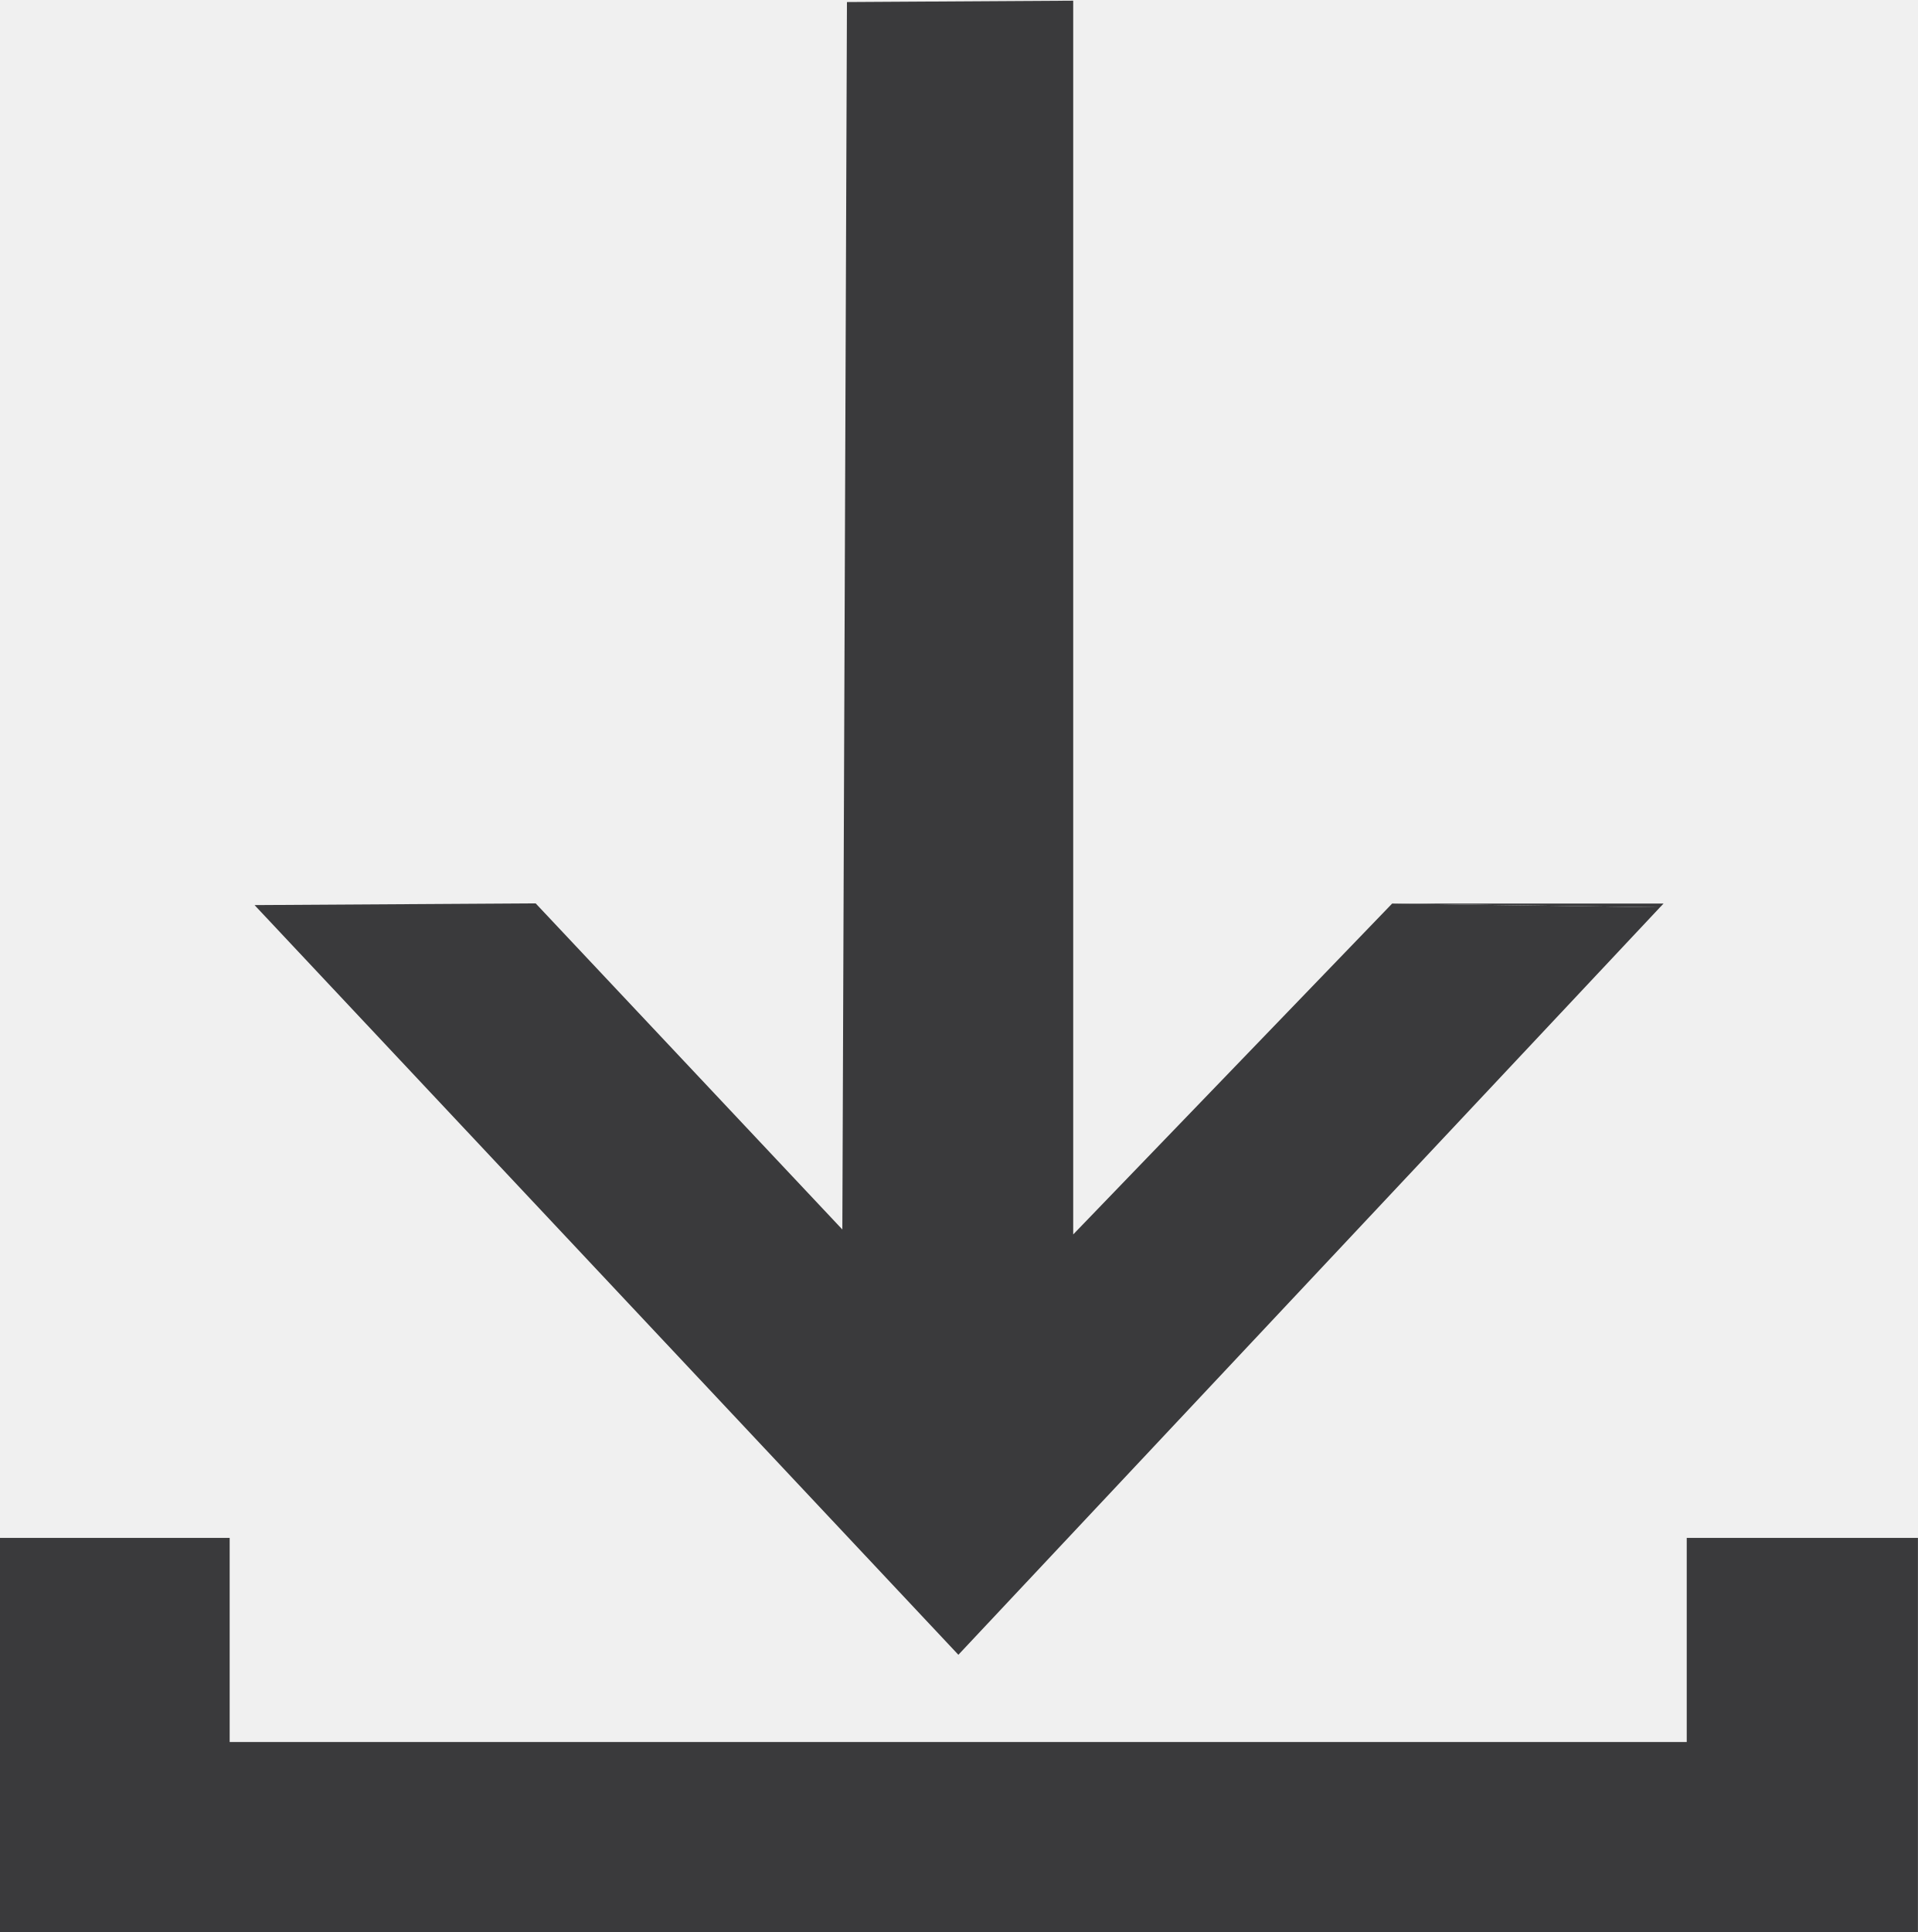
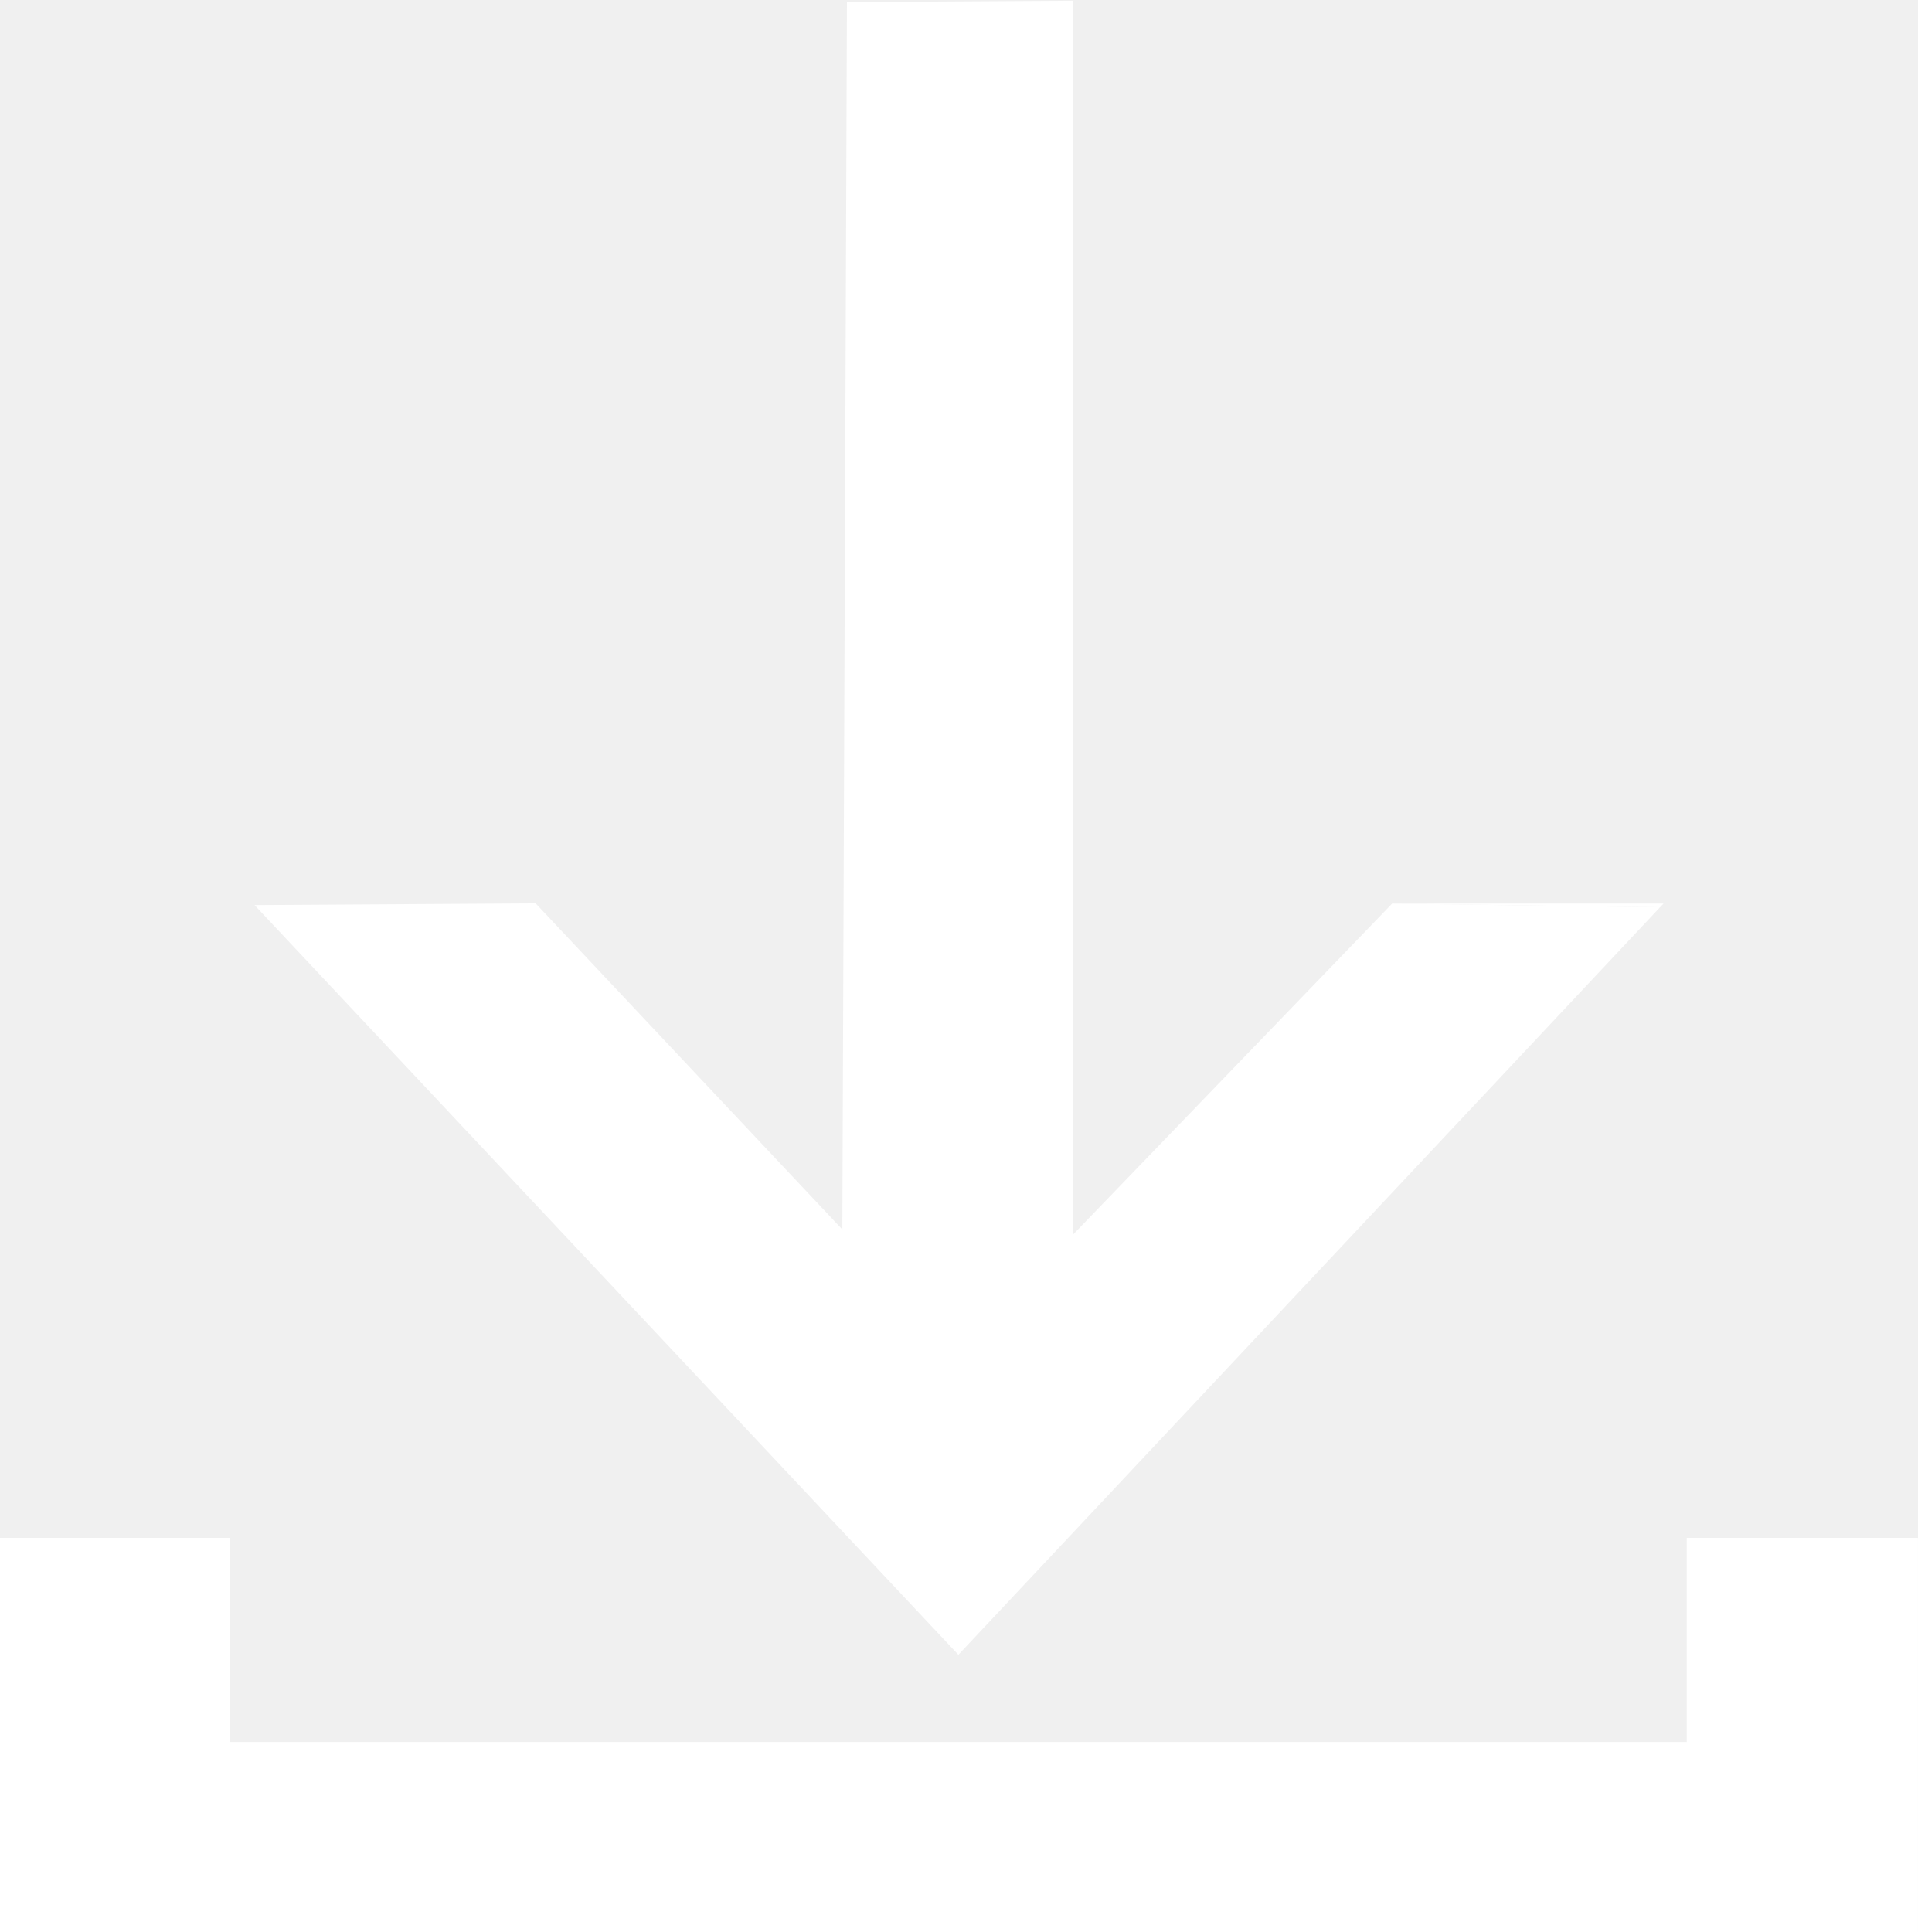
<svg xmlns="http://www.w3.org/2000/svg" id="Layer_1" data-name="Layer 1" viewBox="0 0 112.57 113.39">
  <defs>
-     <style>.cls-1{fill:white;}.cls-2{fill:#3a3a3c;}</style>
+     <style>.cls-1{fill:white;}.cls-2{fill:white;}</style>
  </defs>
  <path class="cls-1" d="M132.9,84.88" transform="translate(-85.29 -84.88)" />
  <path class="cls-1" d="M141.54,182" transform="translate(-85.29 -84.88)" />
  <polygon class="cls-2" points="0 90.26 13.48 90.26 13.48 102.24 99 102.24 99 90.26 112.57 90.26 112.57 113.39 0 113.39 0 90.26" />
  <path class="cls-2" d="M135,85l13.28-.08v72.41L167,137.91l15.72.22Q162.13,160.07,141.54,182l-41.31-44,16.5-.1,18,19.14Z" transform="translate(-85.29 -84.88)" />
  <path class="cls-2" d="M182.72,138.13l.21-.22H167" transform="translate(-85.29 -84.88)" />
</svg>
